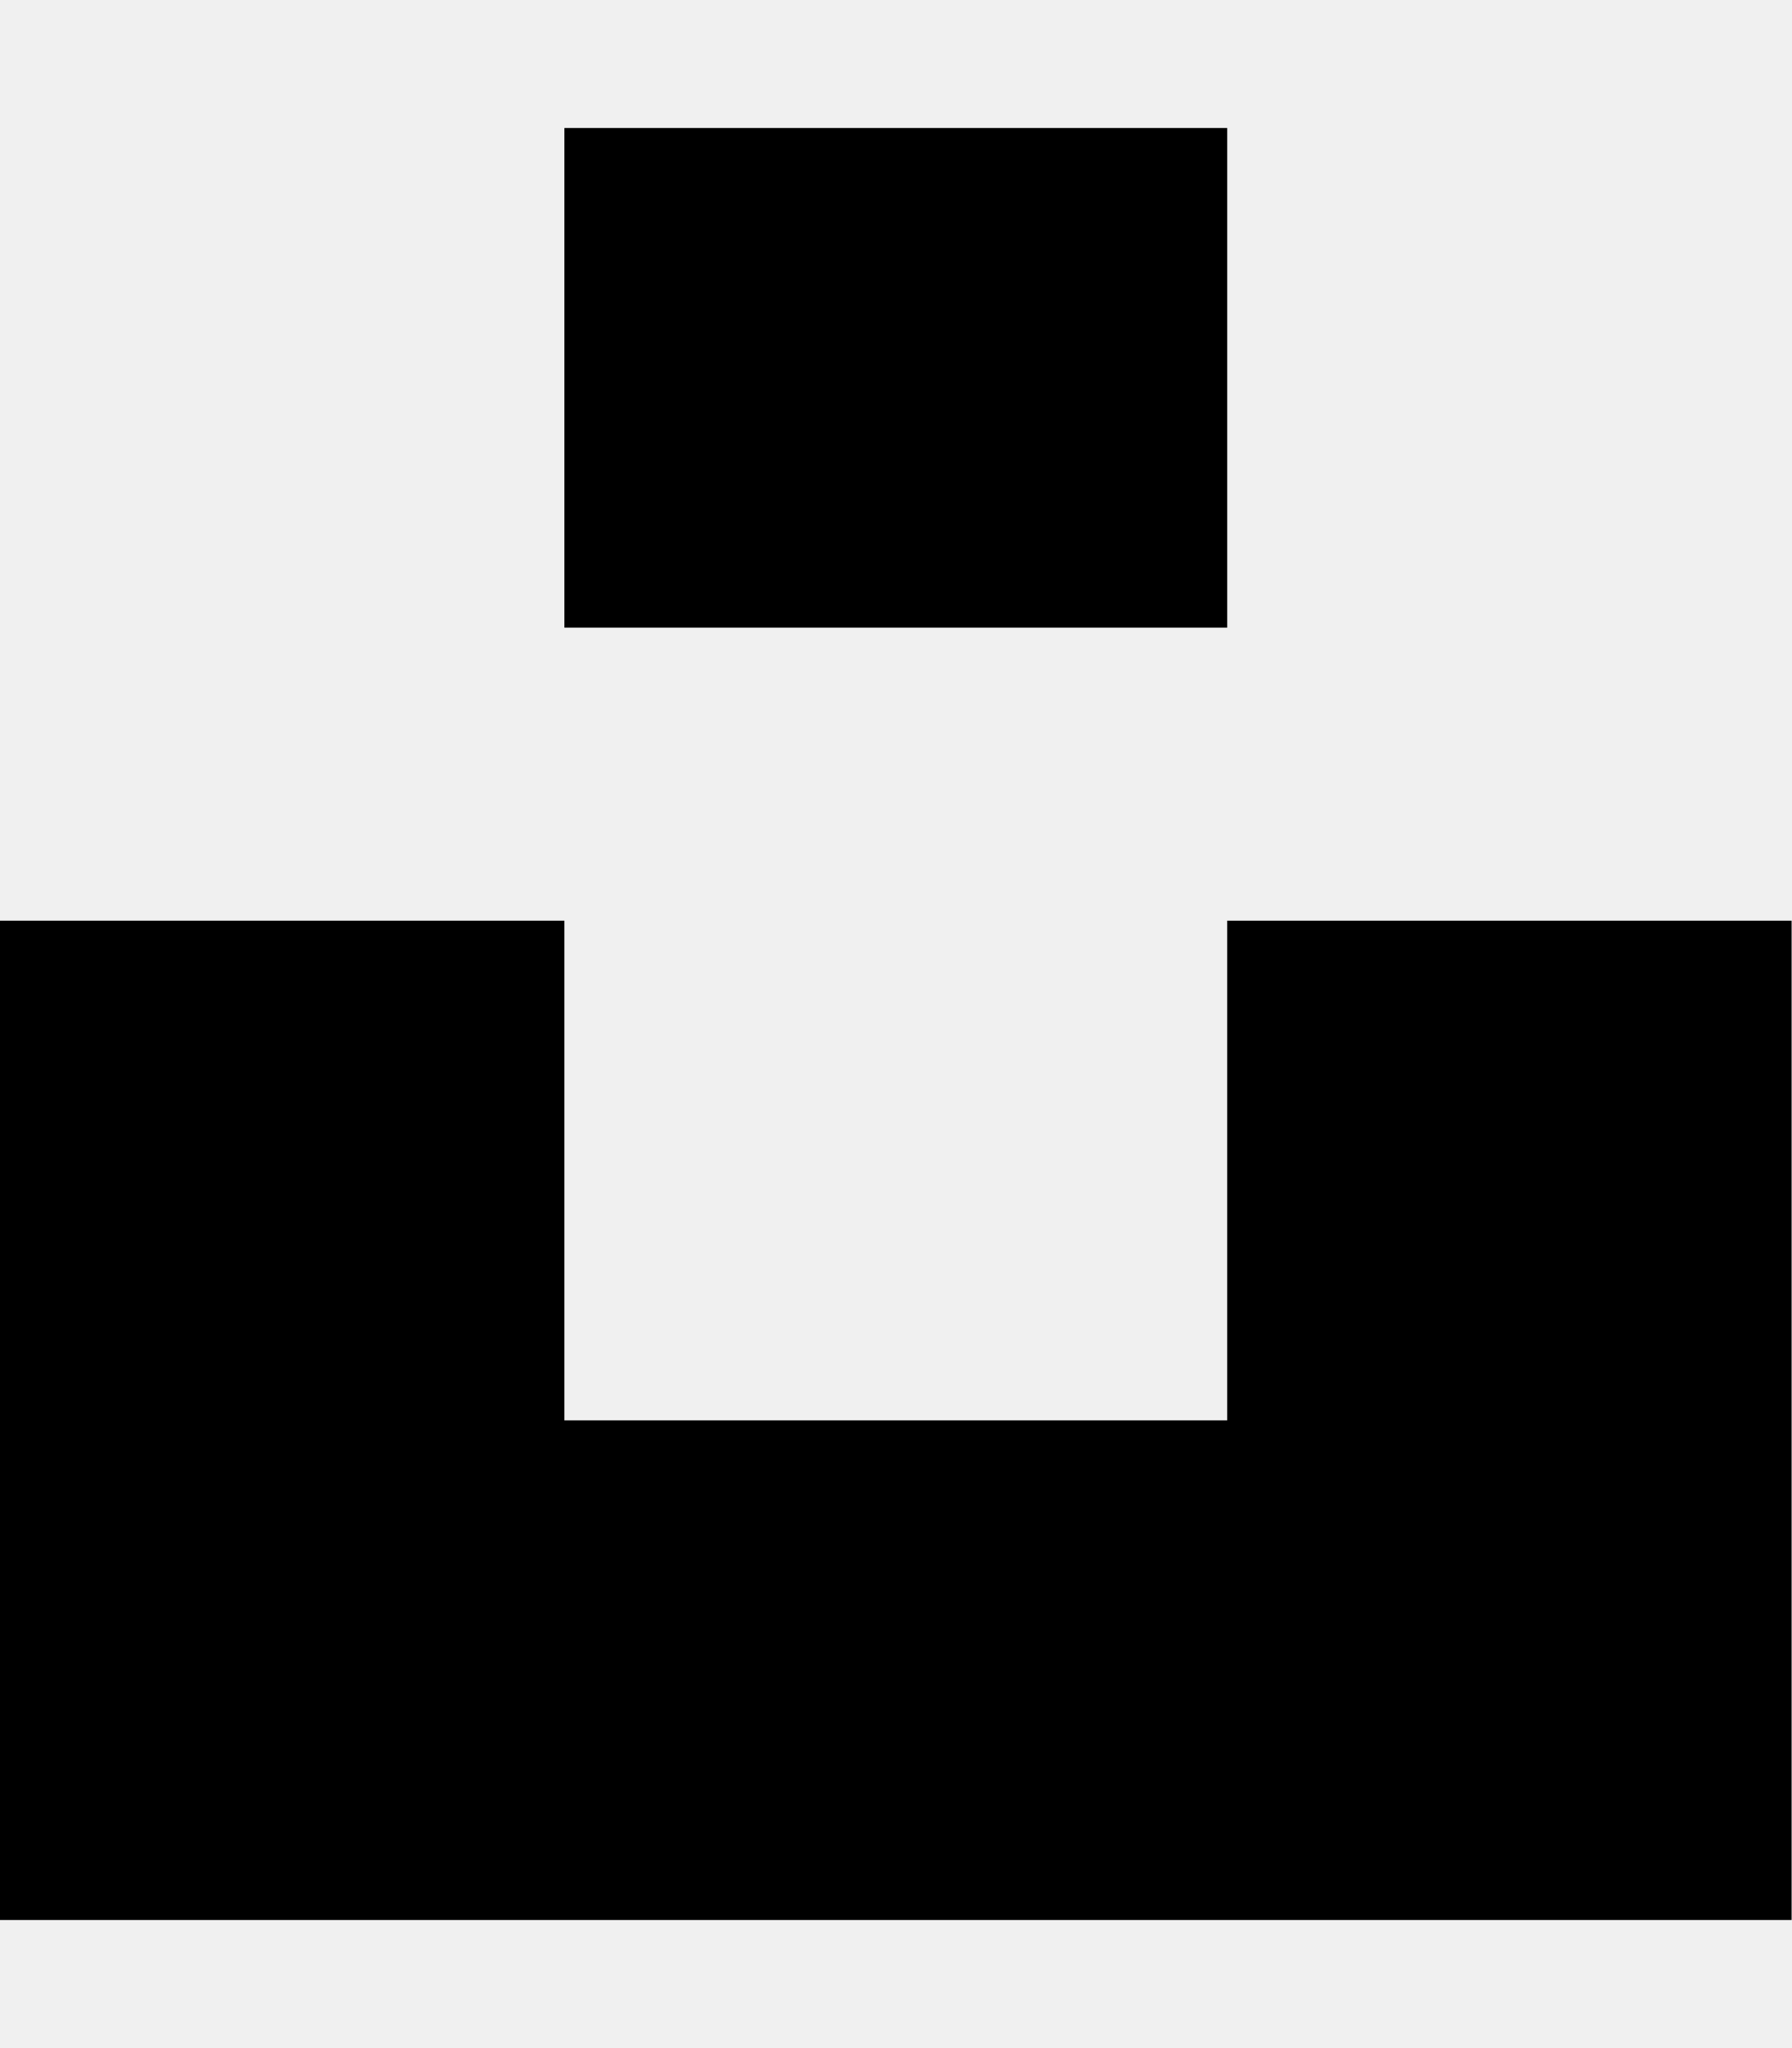
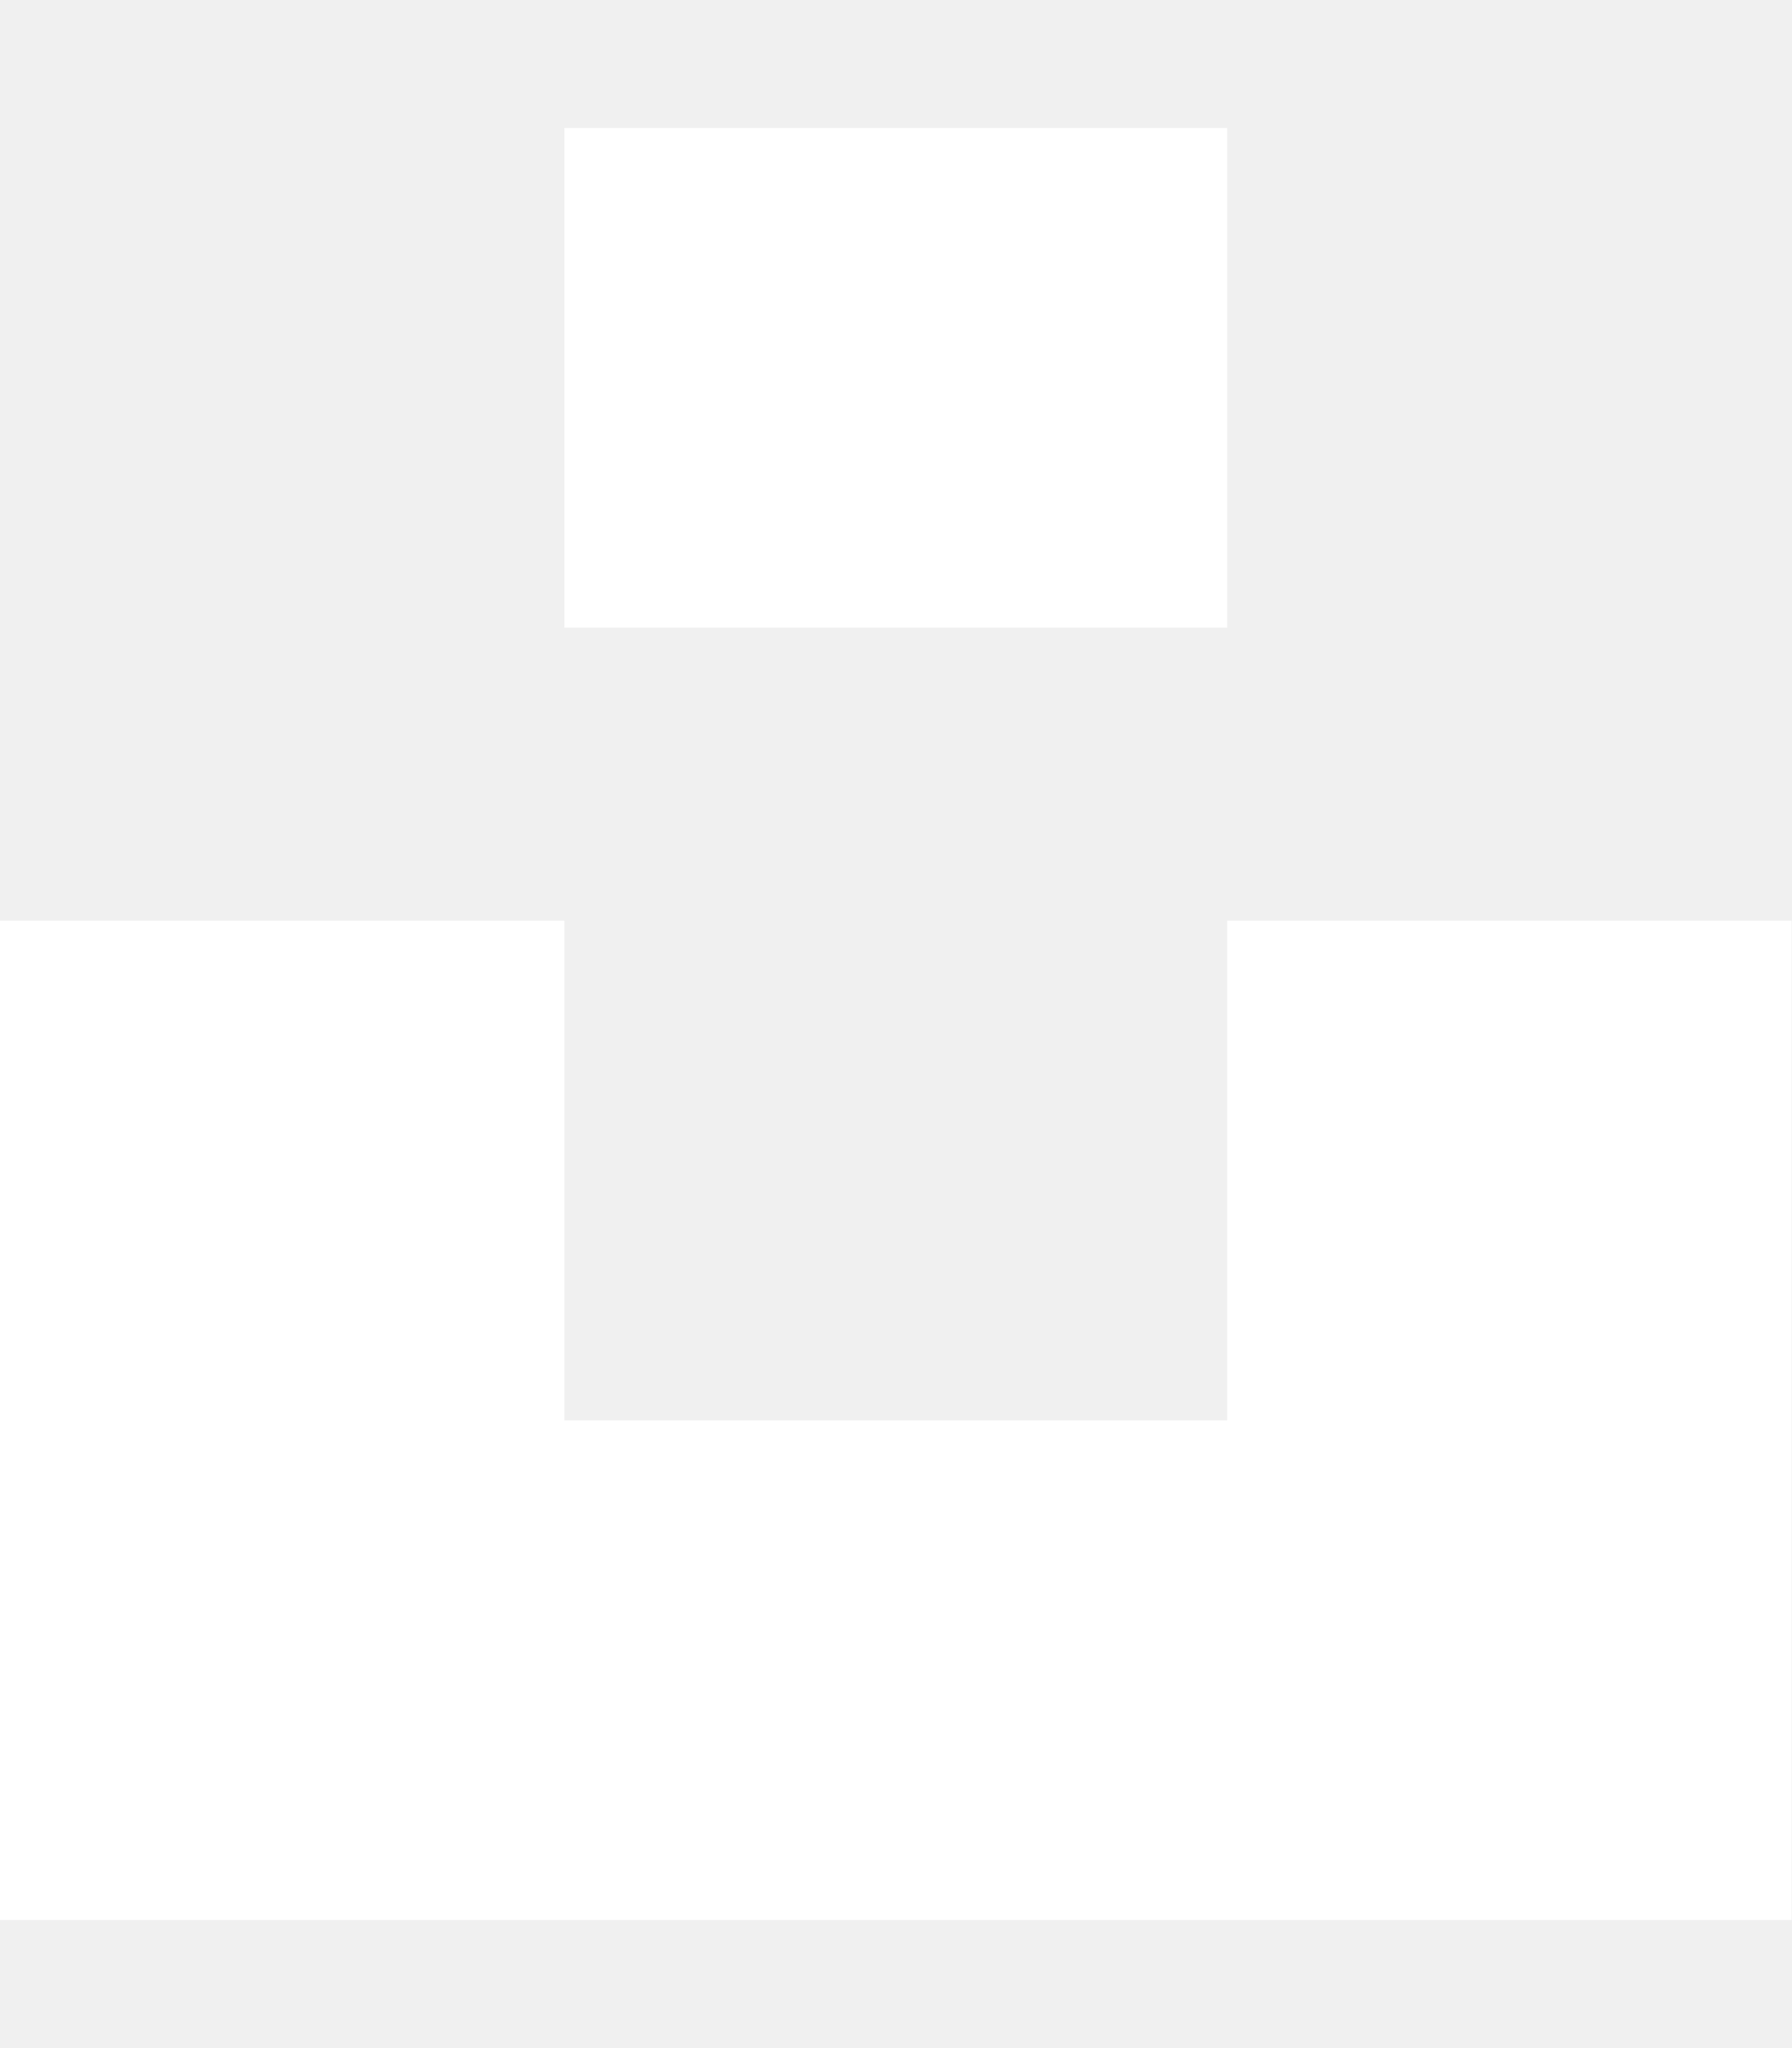
<svg xmlns="http://www.w3.org/2000/svg" aria-hidden="true" focusable="false" data-prefix="fab" data-icon="unsplash" class="svg-inline--fa fa-unsplash fa-w-14" role="img" viewBox="0 0 448 512">
-   <path fill="currentColor" d="M448,230.17V480H0V230.17H141.13V355.09H306.87V230.17ZM306.87,32H141.13V156.91H306.87Z" />
+   <path fill="white" d="M448,230.17V480H0V230.17H141.13V355.09H306.87V230.17ZM306.87,32H141.13V156.91H306.87Z" />
</svg>
